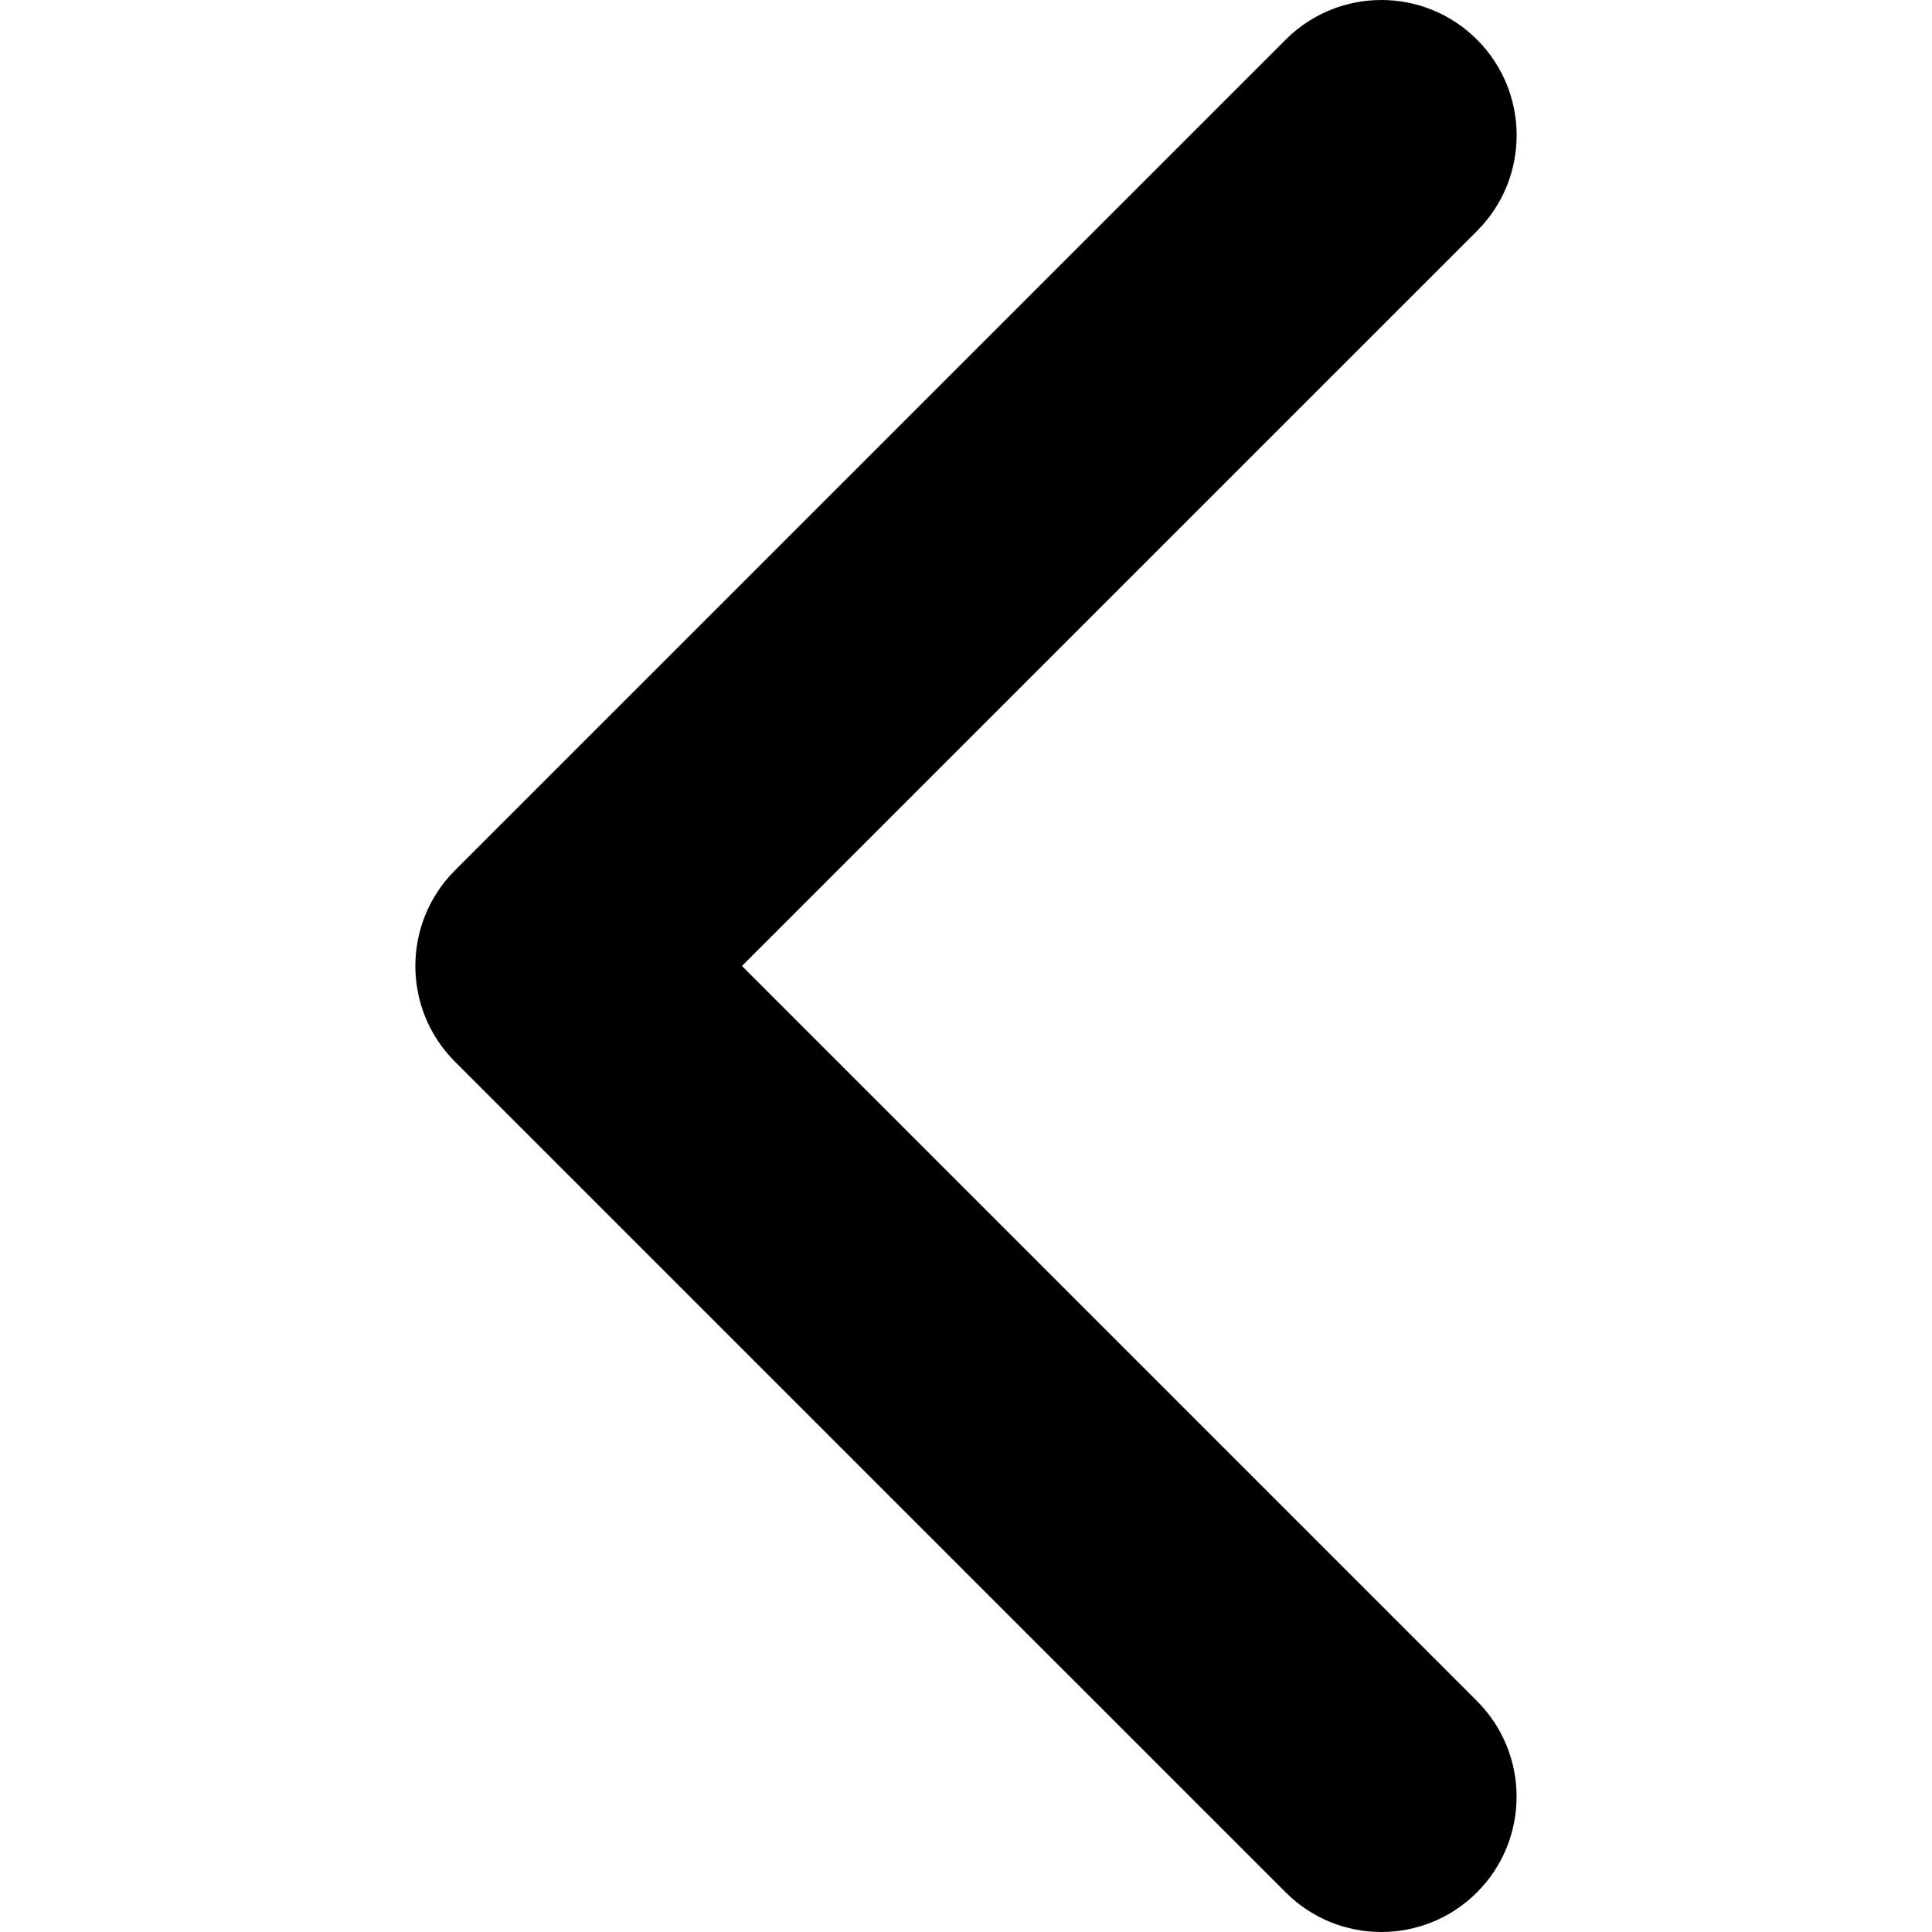
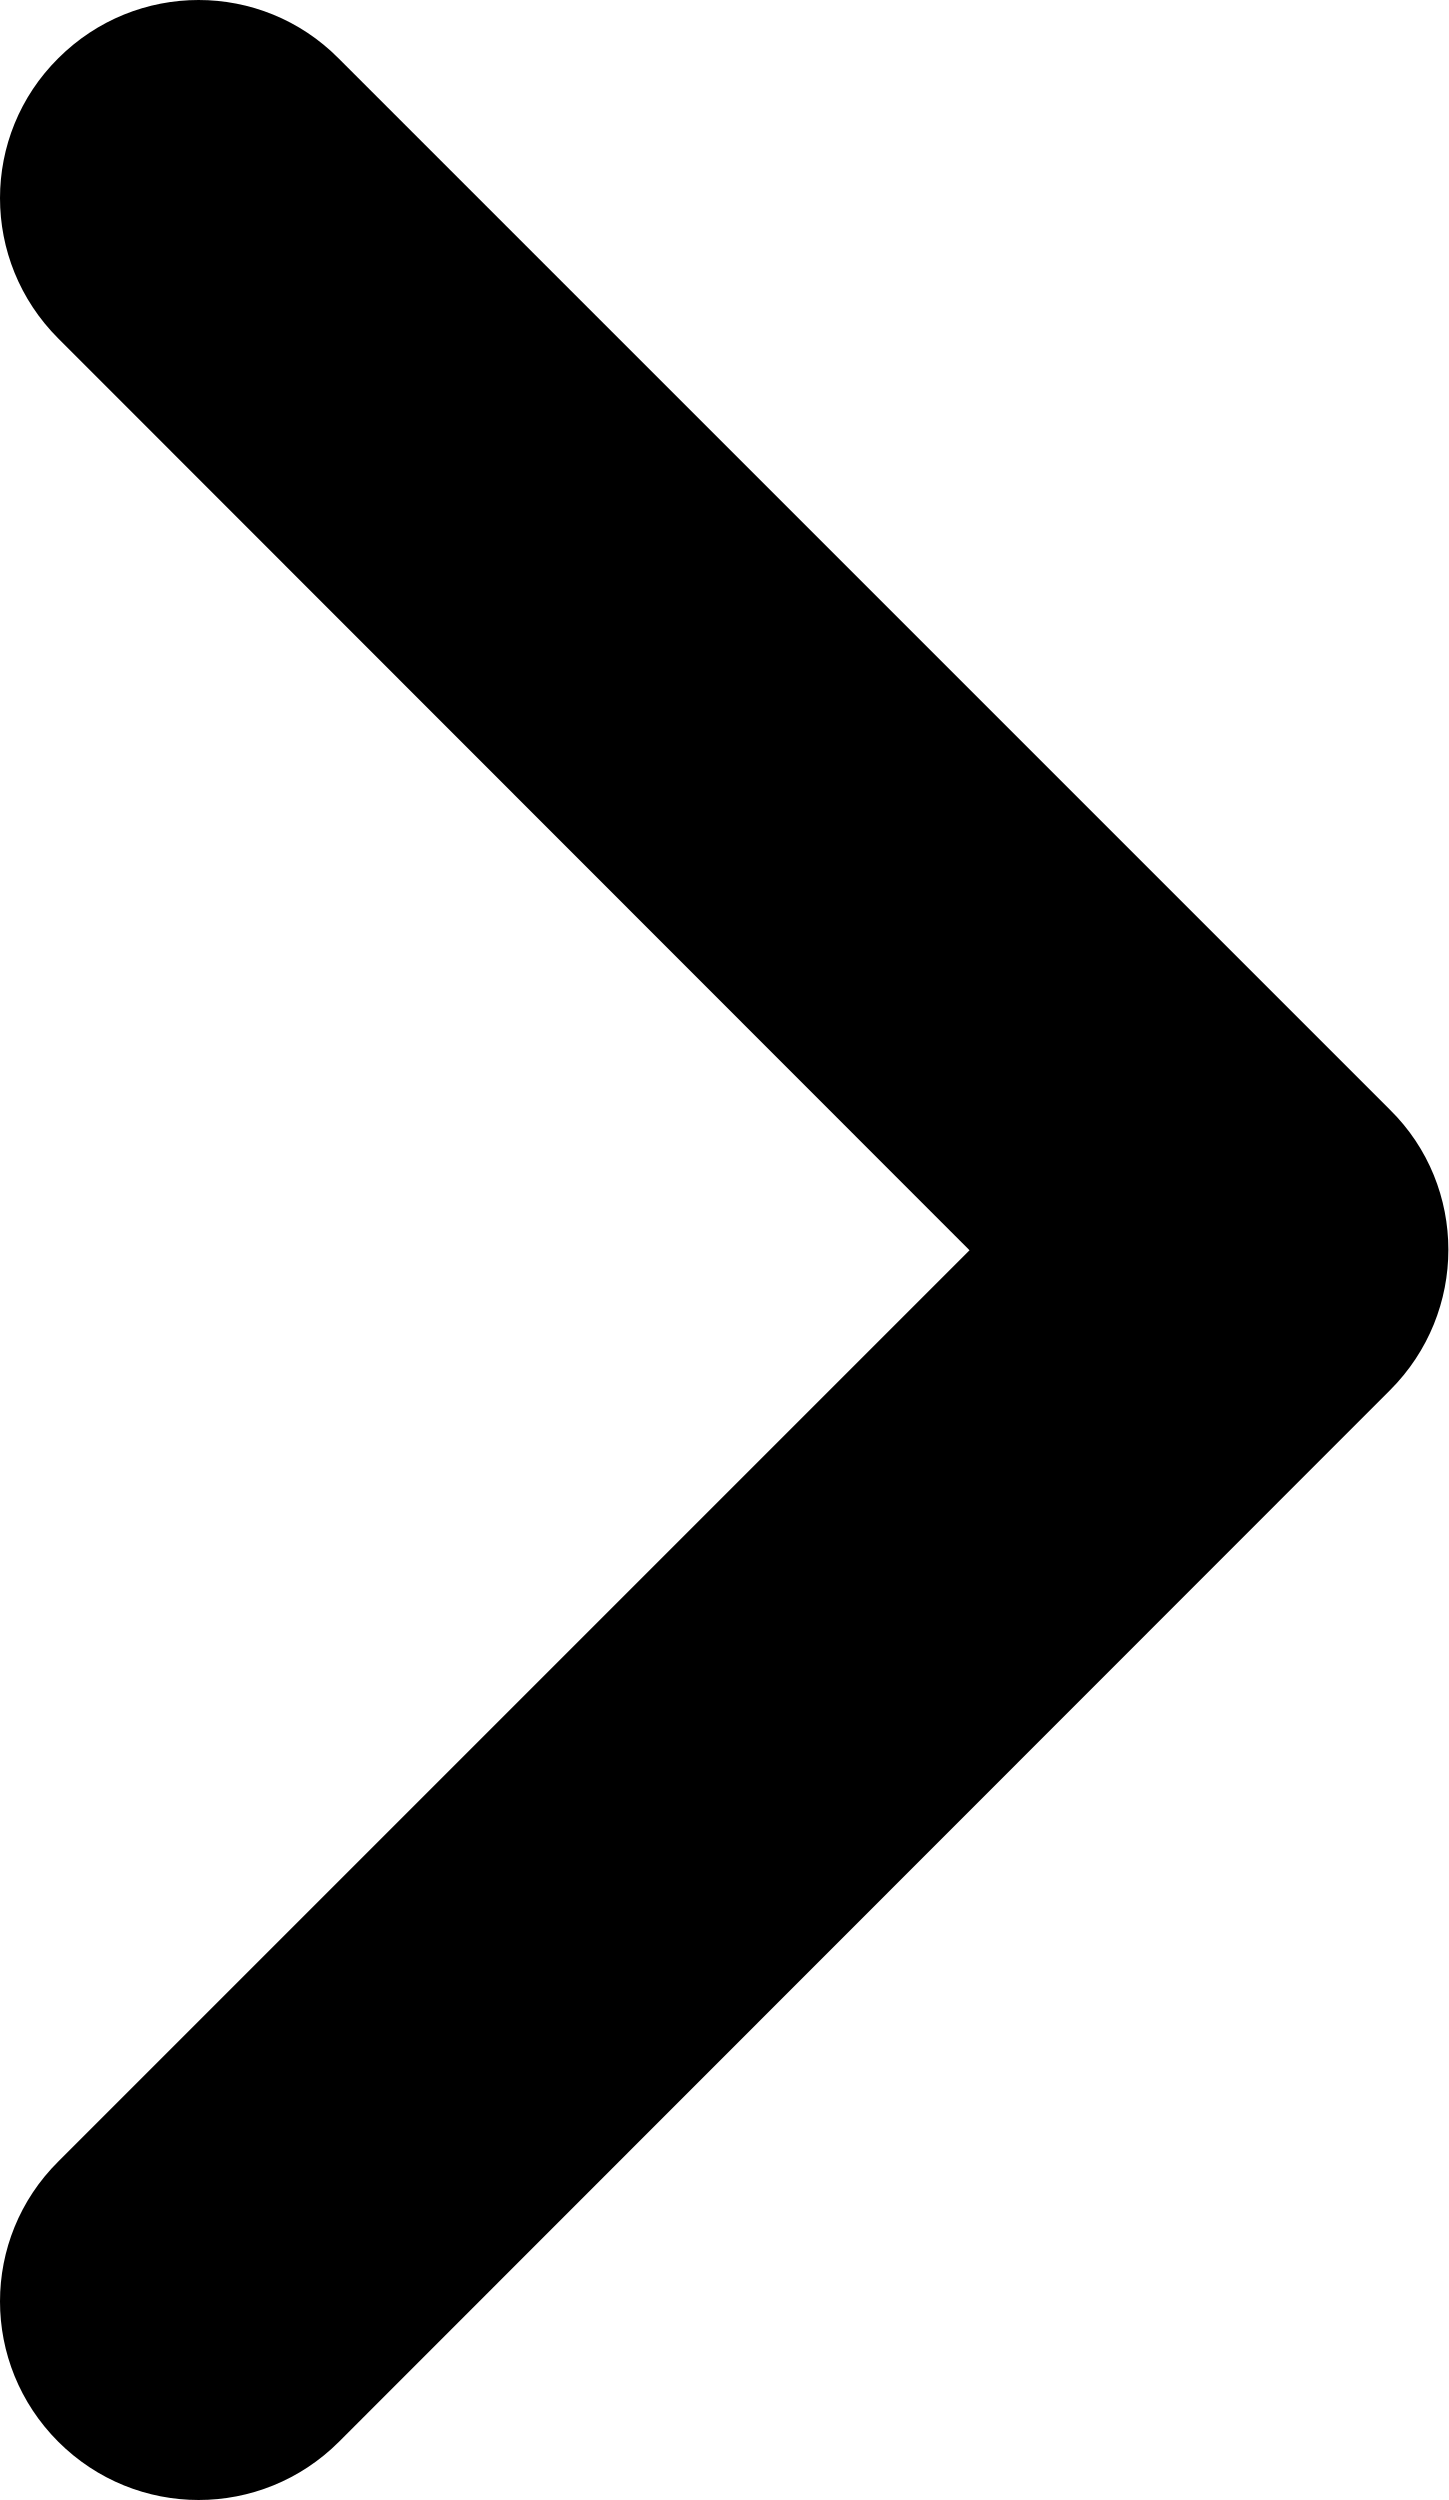
- <svg xmlns="http://www.w3.org/2000/svg" version="1.1" id="Capa_1" x="0px" y="0px" width="451.847px" height="451.847px" viewBox="0 0 451.847 451.847" style="enable-background:new 0 0 451.847 451.847;" xml:space="preserve">
+ <svg xmlns="http://www.w3.org/2000/svg" version="1.1" id="Capa_1" x="0px" y="0px" viewBox="0 0 267.6 461.9" style="enable-background:new 0 0 267.6 461.9;" xml:space="preserve">
+   <style type="text/css">
+ 	.st0{stroke:#000000;stroke-width:10;stroke-miterlimit:10;}
+ </style>
  <g>
-     <path d="M97.141,225.92c0-8.095,3.091-16.192,9.259-22.366L300.689,9.27c12.359-12.359,32.397-12.359,44.751,0   c12.354,12.354,12.354,32.388,0,44.748L173.525,225.92l171.903,171.909c12.354,12.354,12.354,32.391,0,44.744   c-12.354,12.365-32.386,12.365-44.745,0l-194.29-194.281C100.226,242.115,97.141,234.018,97.141,225.92z" />
+     <path class="st0" d="M262.6,230.9c0,8.1-3.1,16.2-9.3,22.4L59.1,447.6c-12.4,12.4-32.4,12.4-44.8,0s-12.4-32.4,0-44.7L186.2,231   L14.3,59c-12.4-12.4-12.4-32.4,0-44.7C26.7,1.9,46.7,1.9,59,14.3l194.3,194.3C259.5,214.7,262.6,222.8,262.6,230.9z" />
  </g>
-   <g>
- </g>
-   <g>
- </g>
-   <g>
- </g>
-   <g>
- </g>
-   <g>
- </g>
-   <g>
- </g>
-   <g>
- </g>
-   <g>
- </g>
-   <g>
- </g>
-   <g>
- </g>
-   <g>
- </g>
-   <g>
- </g>
-   <g>
- </g>
-   <g>
- </g>
-   <g>
- </g>
</svg>
